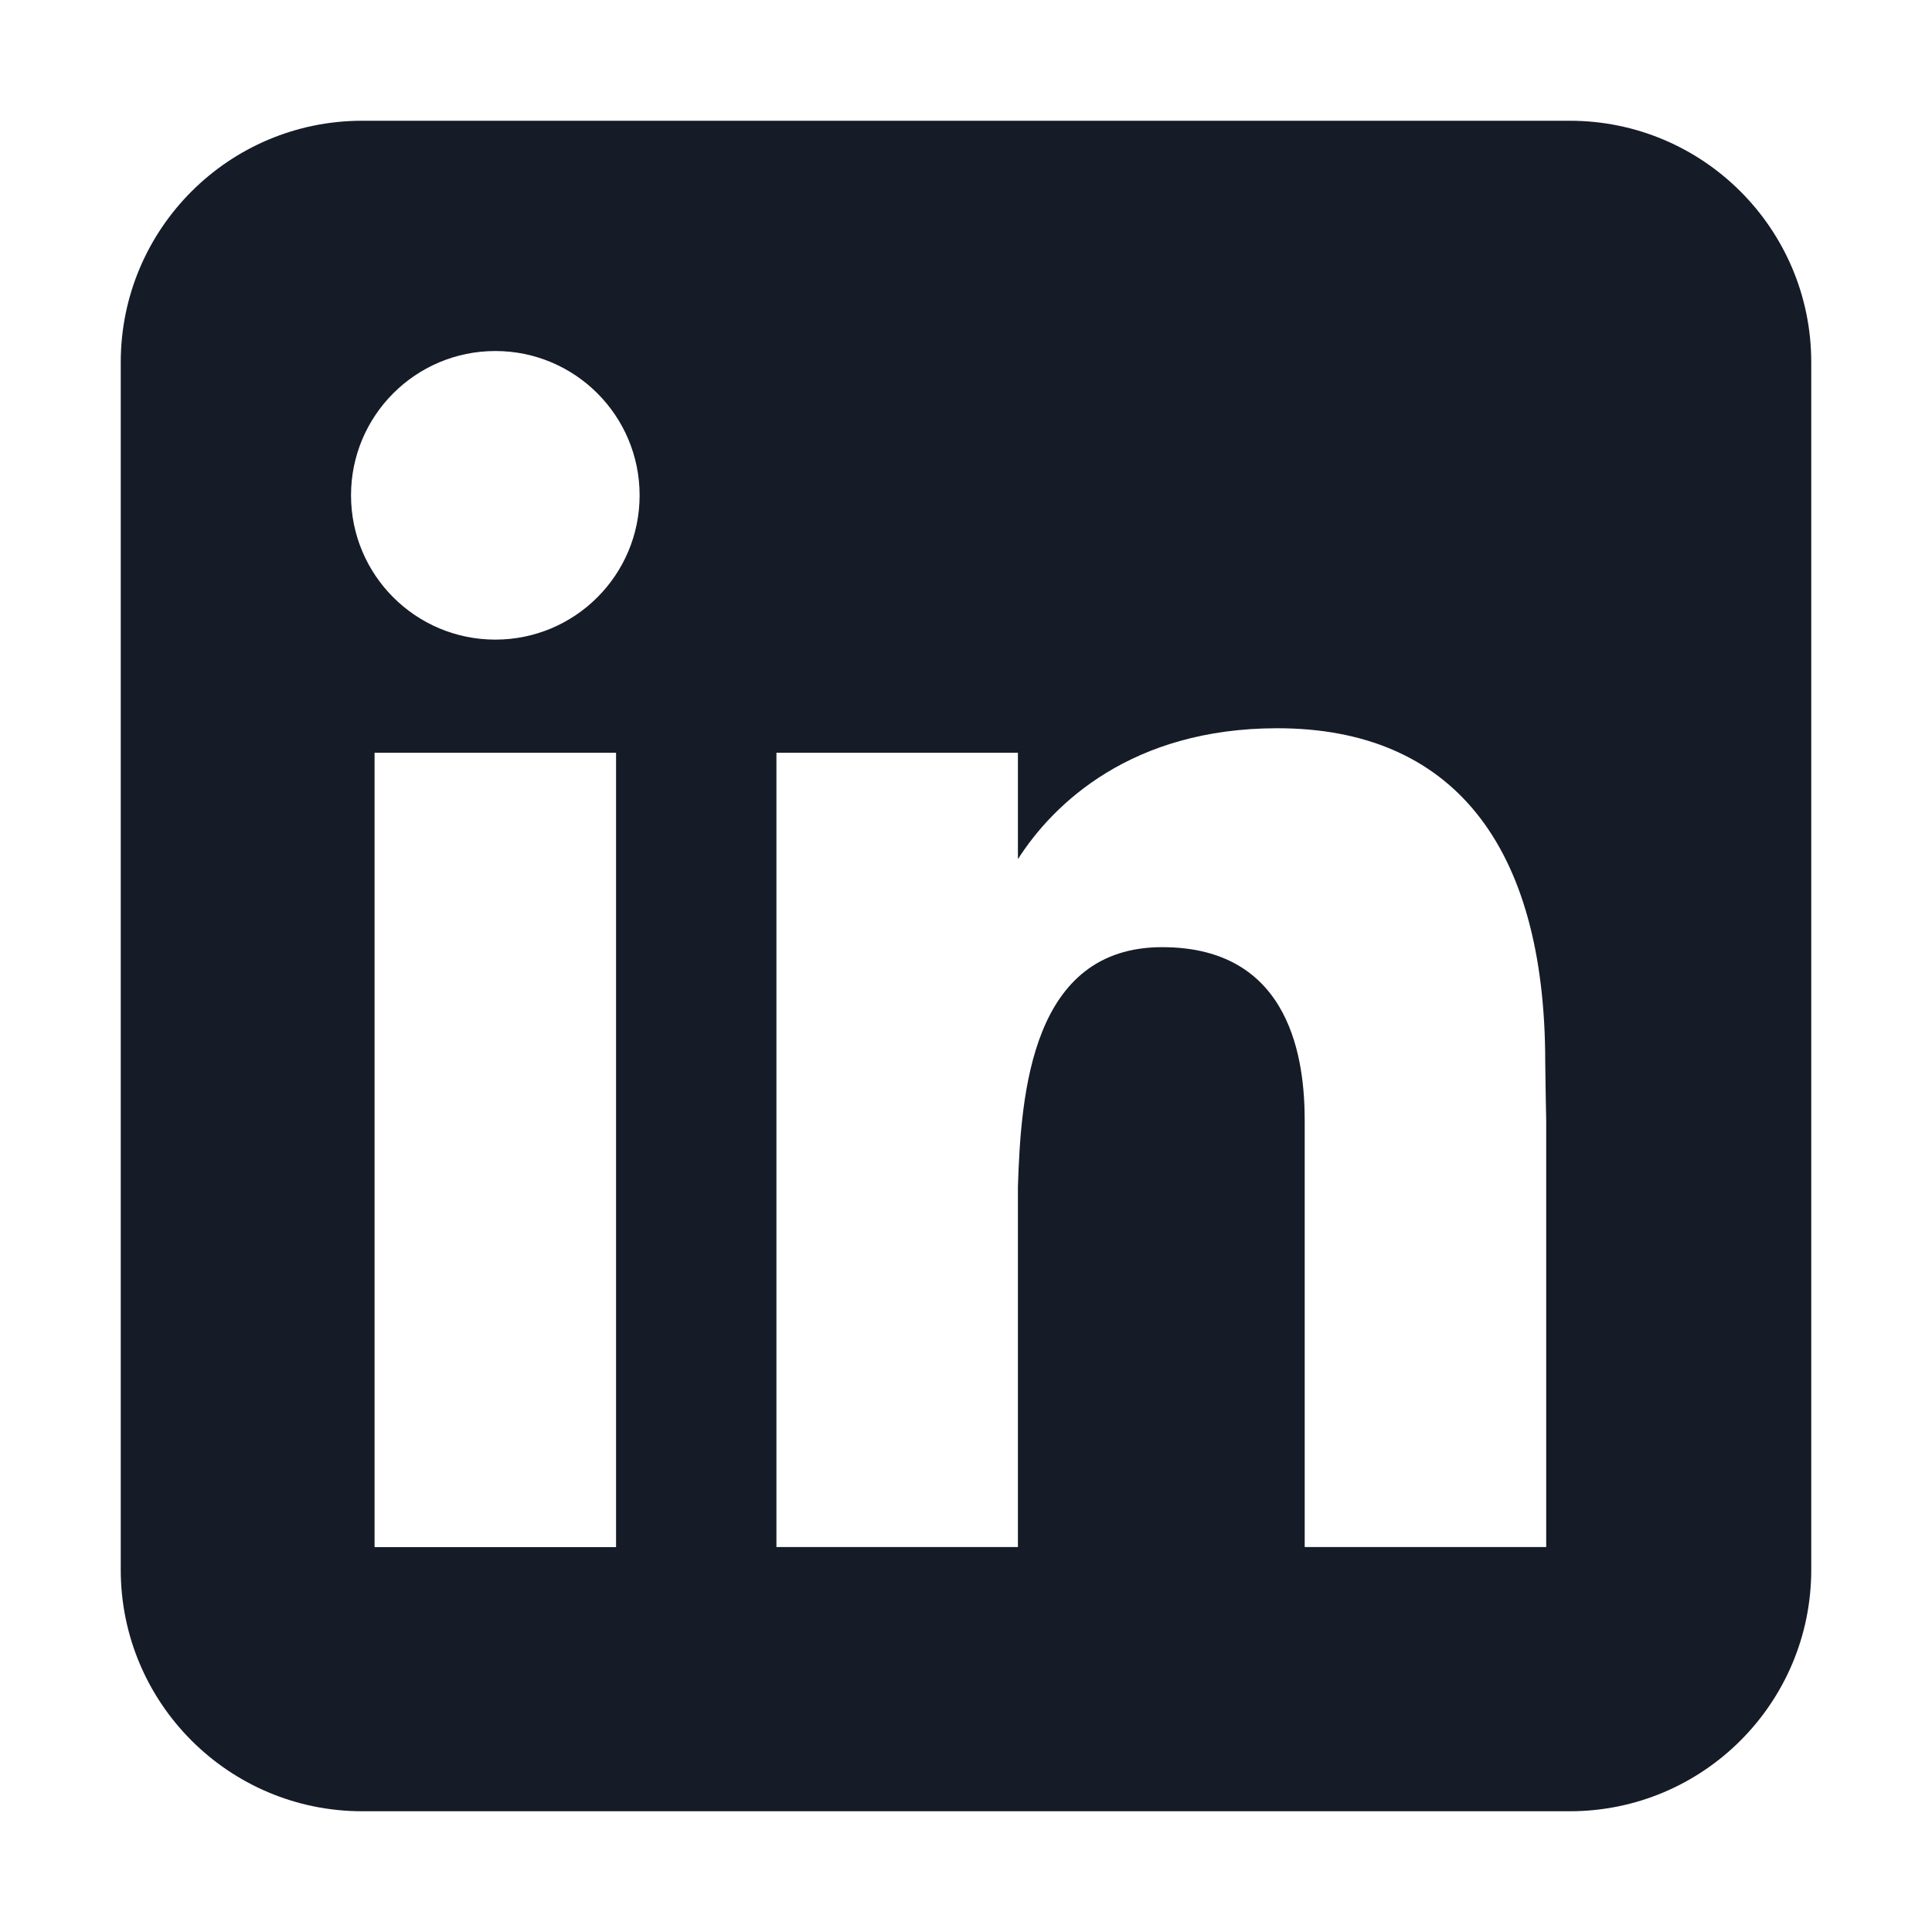
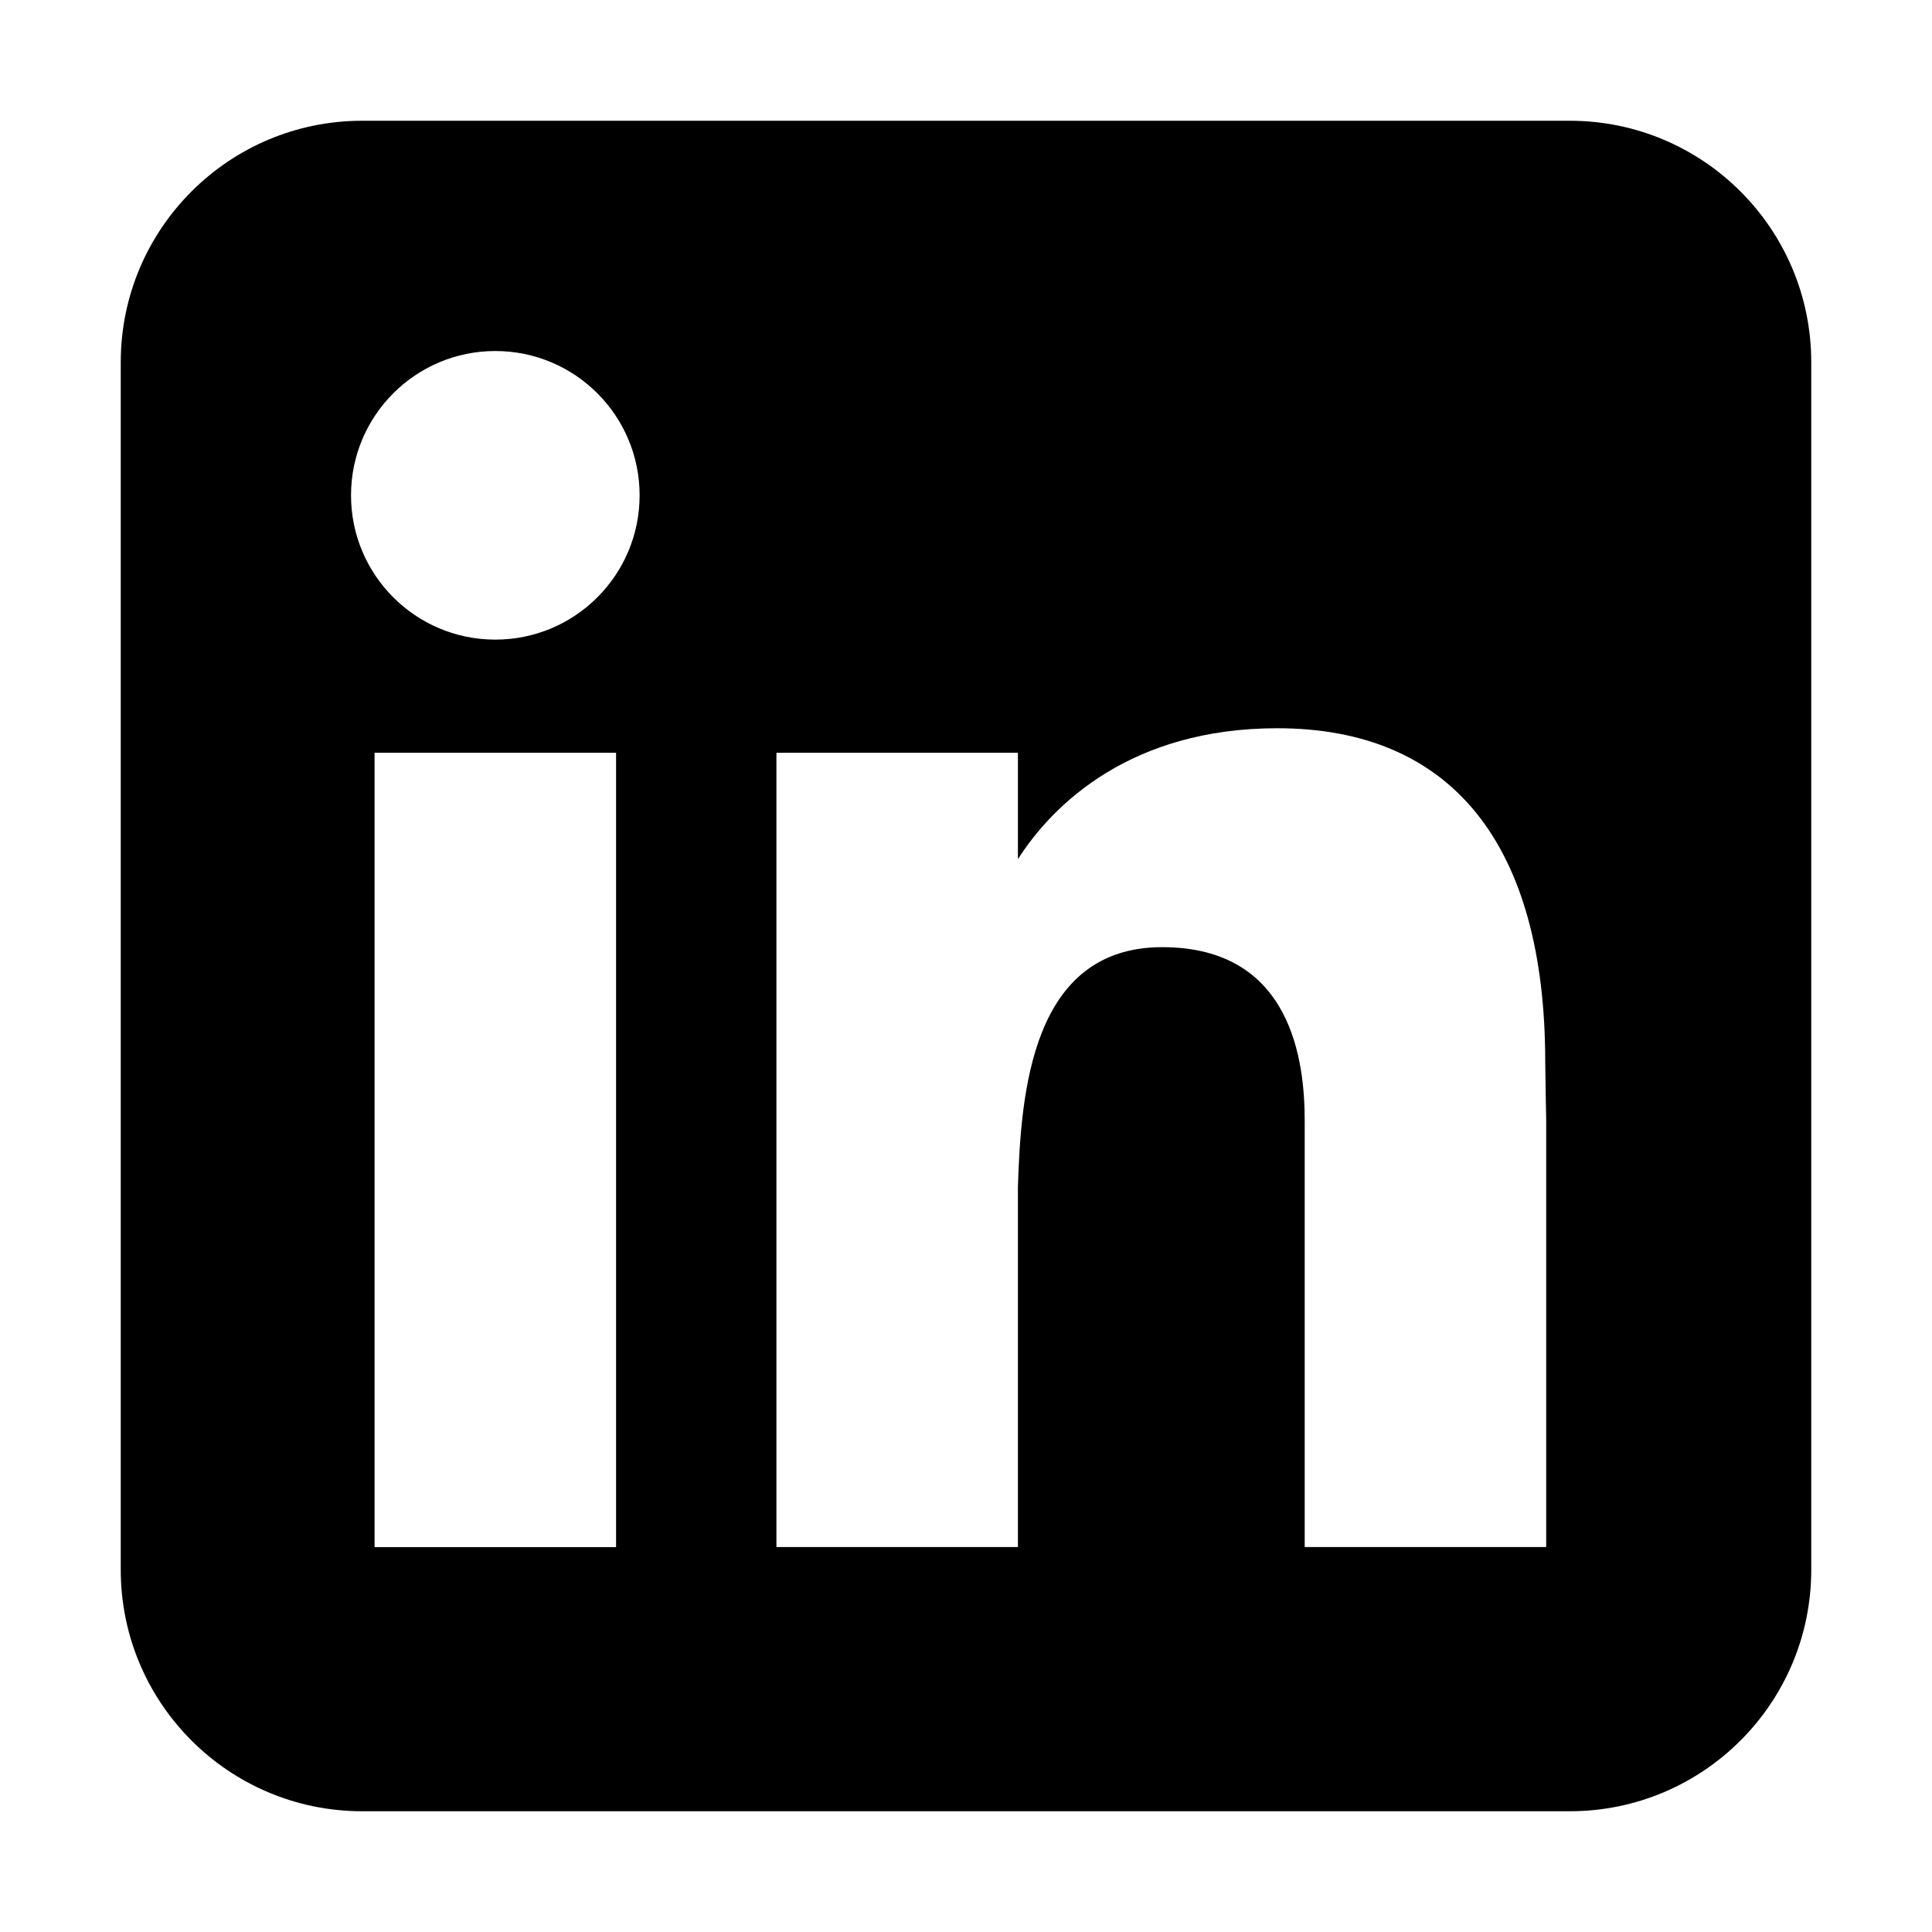
<svg xmlns="http://www.w3.org/2000/svg" width="20" height="20" viewBox="0 0 16 16">
-   <path fill="#151b27" fill-rule="evenodd" d="M3 1a2 2 0 0 0-2 2v10a2 2 0 0 0 2 2h10a2 2 0 0 0 2-2V3a2 2 0 0 0-2-2zm1.102 4.297a1.195 1.195 0 1 0 0-2.39a1.195 1.195 0 0 0 0 2.39m1 7.516V6.234h-2v6.579zM6.43 6.234h2v.881c.295-.462.943-1.084 2.148-1.084c1.438 0 2.219.953 2.219 2.766c0 .087.008.484.008.484v3.531h-2v-3.53c0-.485-.102-1.438-1.18-1.438c-1.079 0-1.17 1.198-1.195 1.982v2.986h-2z" clip-rule="evenodd" />
+   <path fill="currentColor" fill-rule="evenodd" d="M3 1a2 2 0 0 0-2 2v10a2 2 0 0 0 2 2h10a2 2 0 0 0 2-2V3a2 2 0 0 0-2-2zm1.102 4.297a1.195 1.195 0 1 0 0-2.39a1.195 1.195 0 0 0 0 2.39m1 7.516V6.234h-2v6.579zM6.43 6.234h2v.881c.295-.462.943-1.084 2.148-1.084c1.438 0 2.219.953 2.219 2.766c0 .087.008.484.008.484v3.531h-2v-3.53c0-.485-.102-1.438-1.18-1.438c-1.079 0-1.17 1.198-1.195 1.982v2.986h-2z" clip-rule="evenodd" />
</svg>
